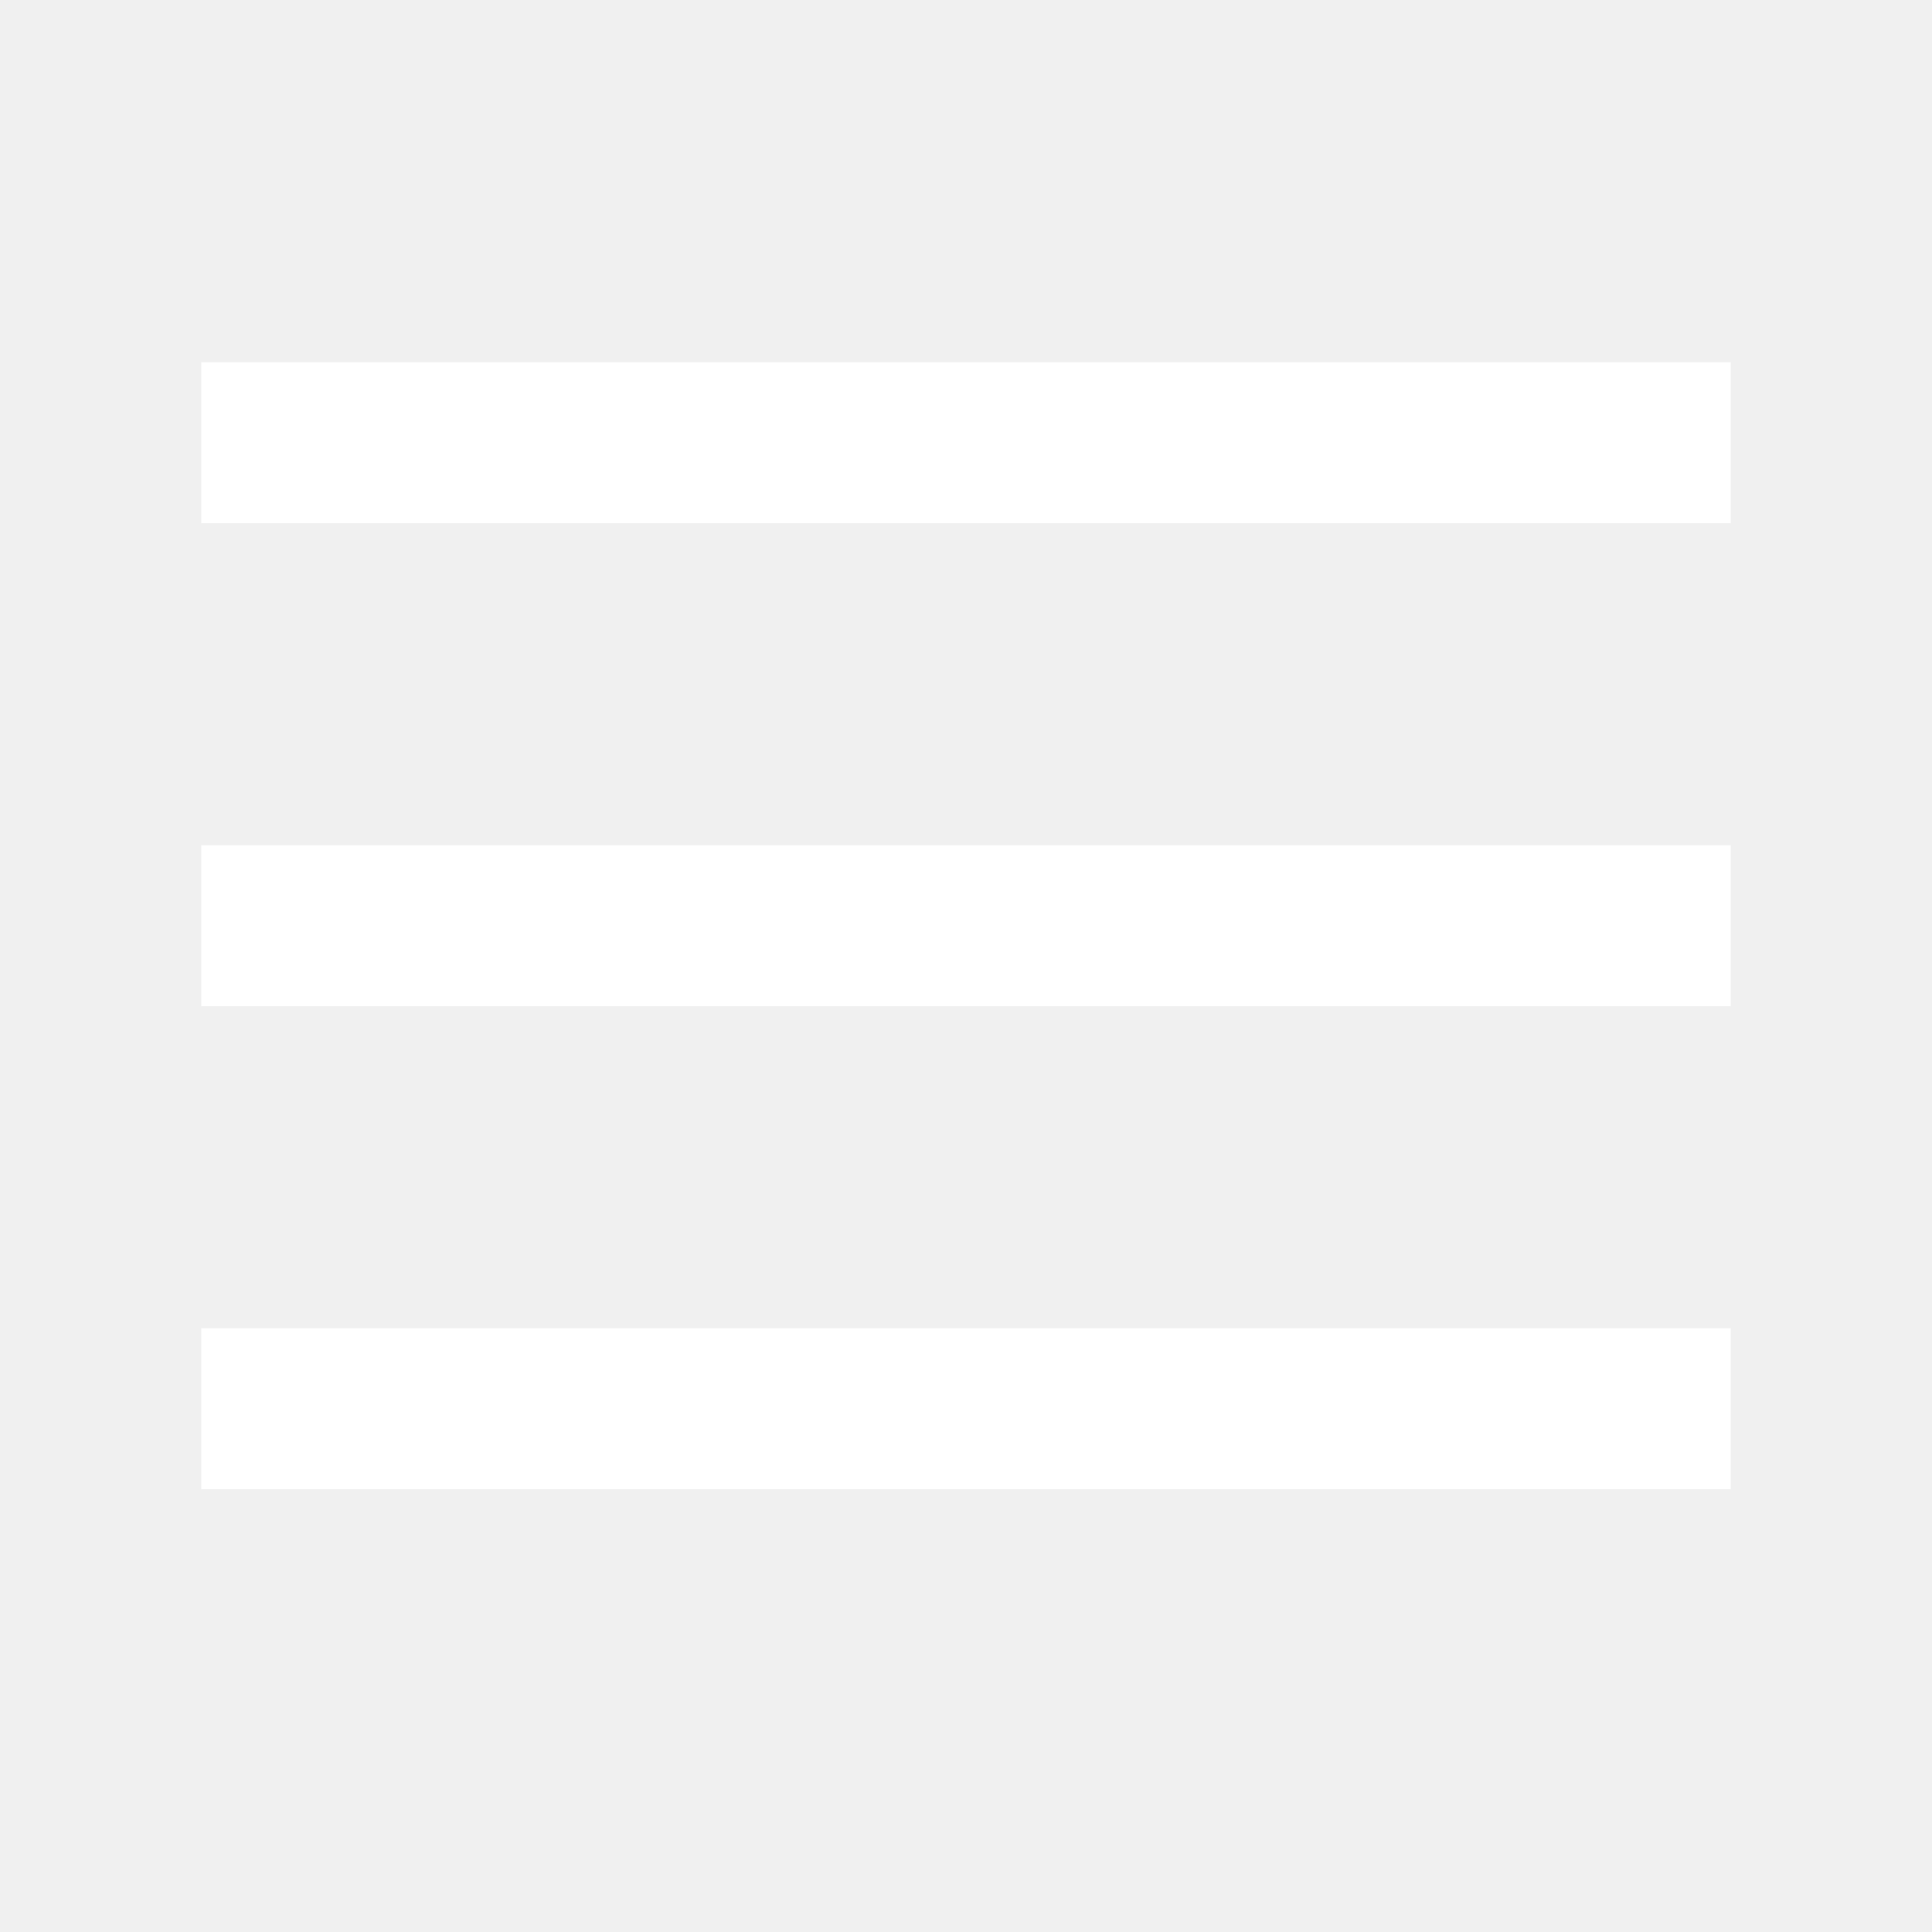
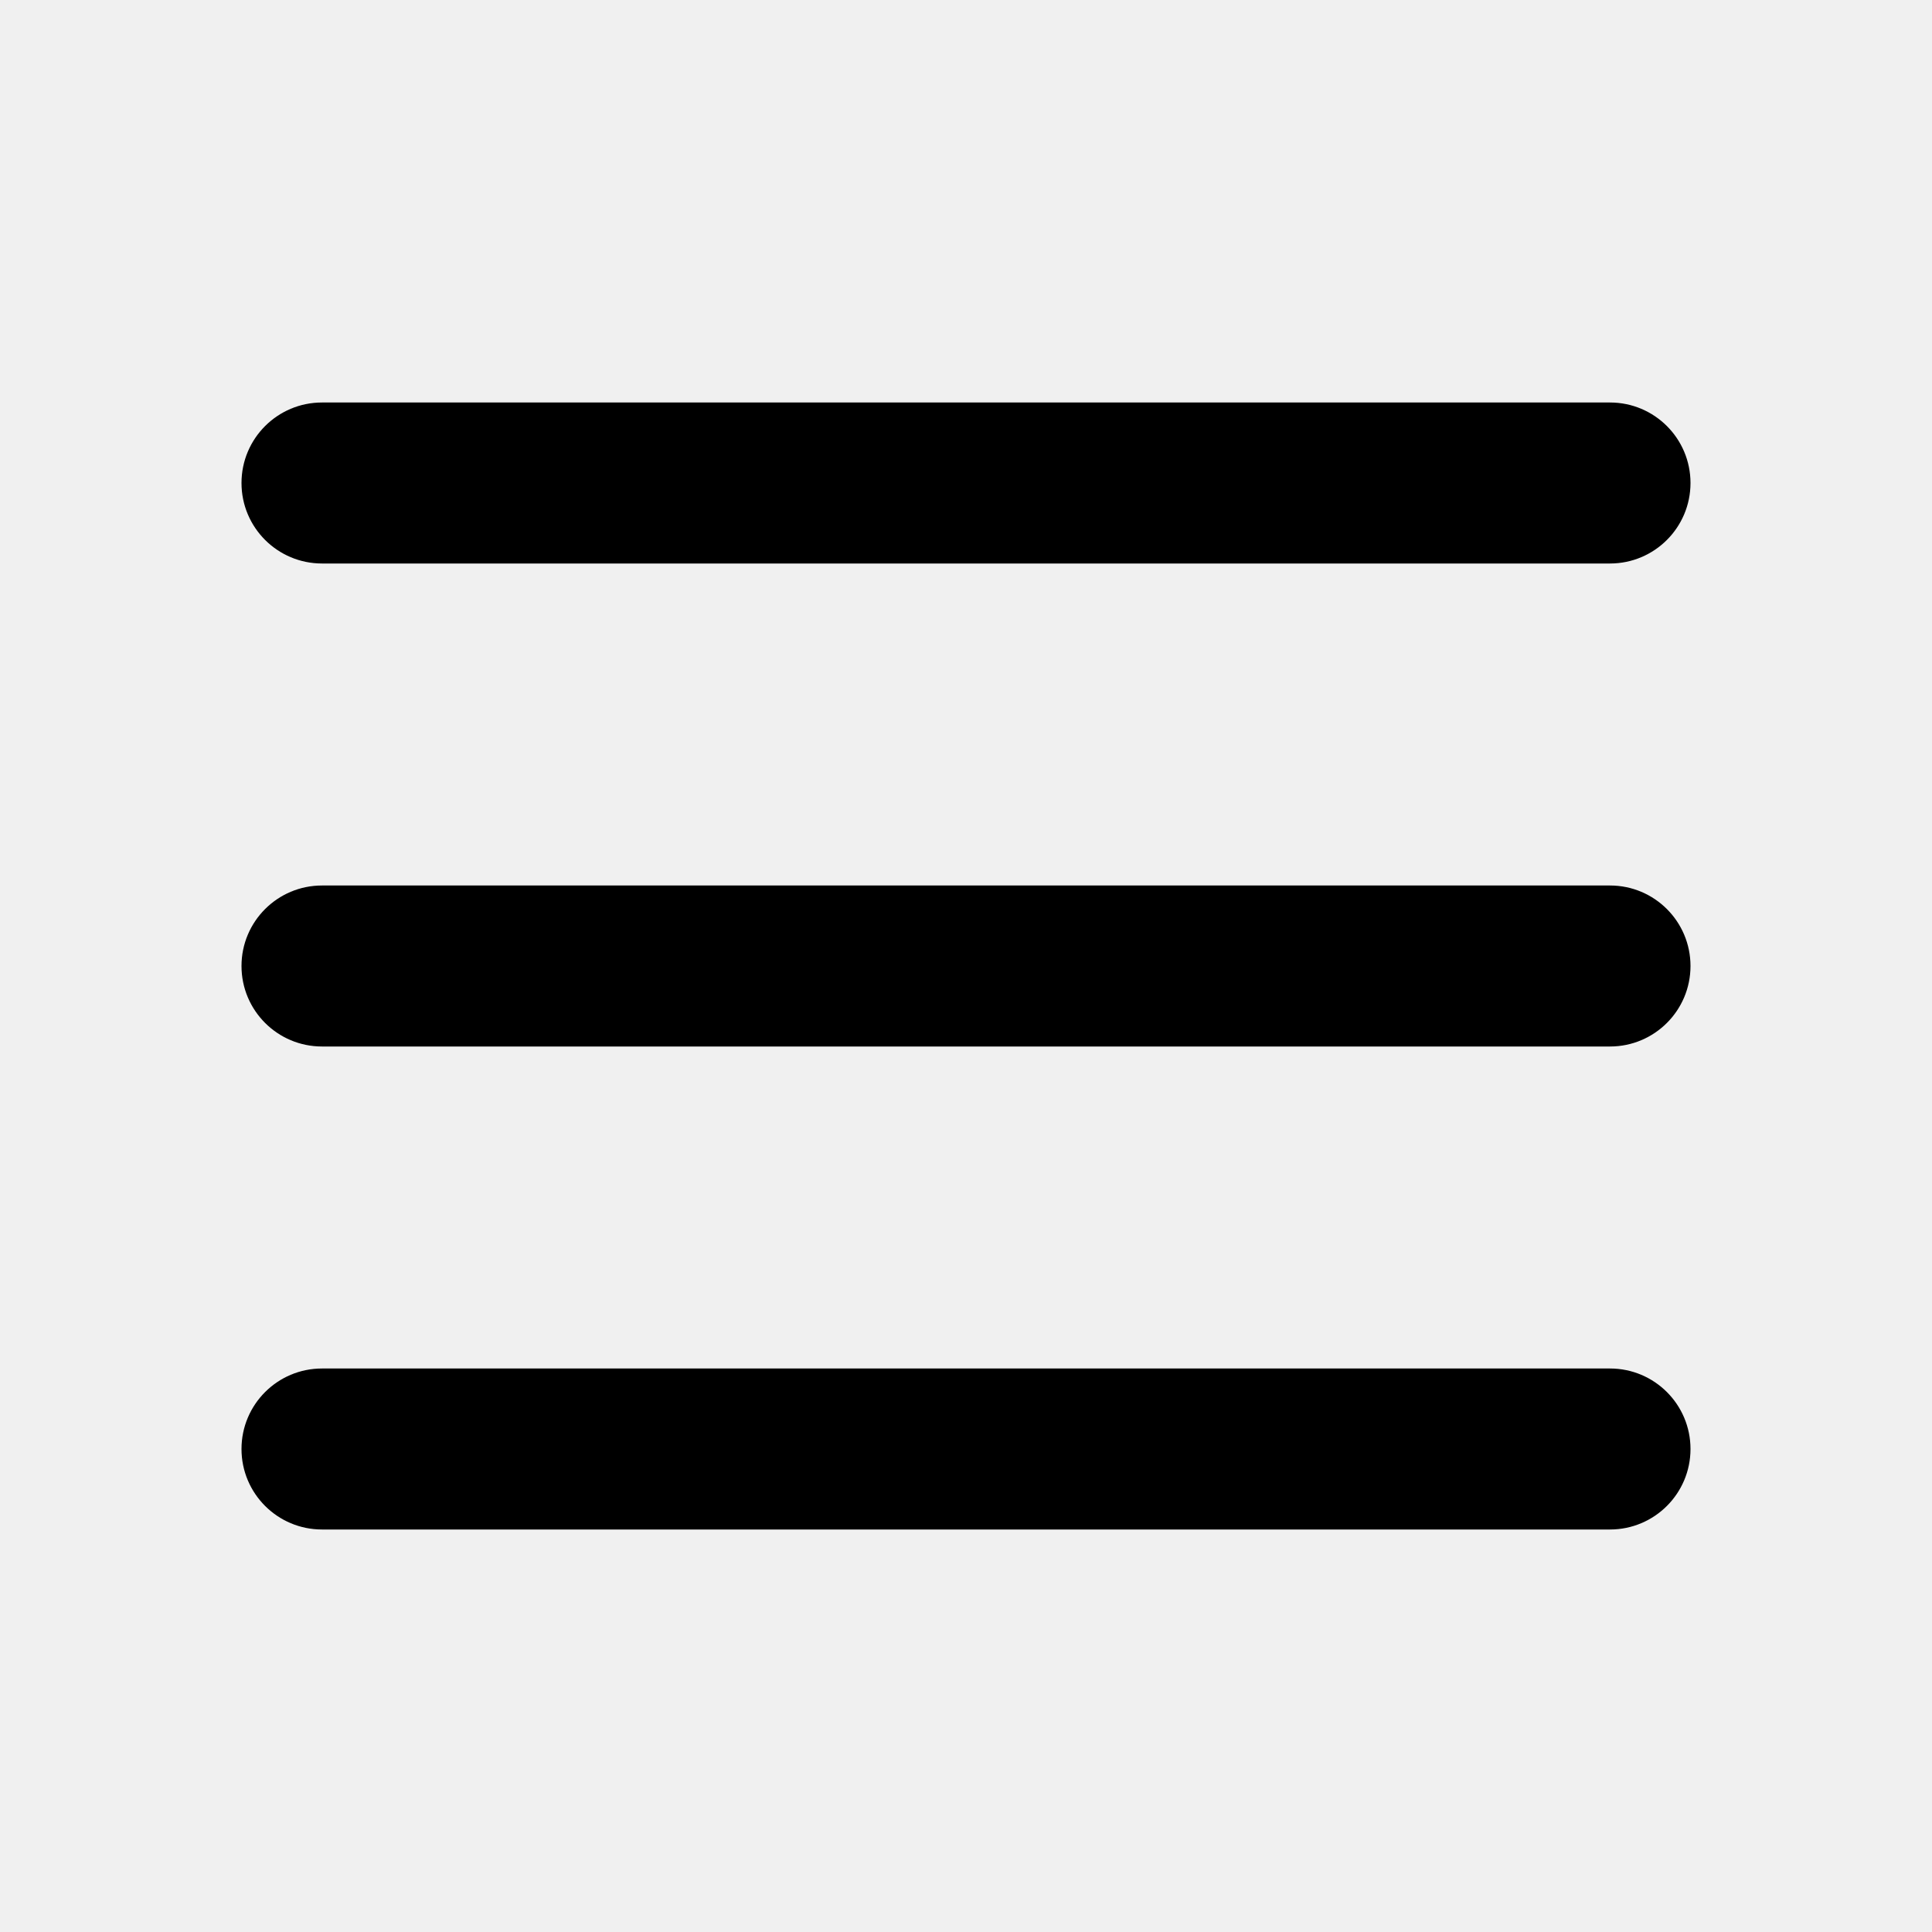
- <svg xmlns="http://www.w3.org/2000/svg" viewBox="0 0 24 24" preserveAspectRatio="xMidYMid meet" focusable="false" class="style-scope yt-icon" style="pointer-events: none; display: block; width: 100%; height: 100%;">
-   <g class="style-scope yt-icon">
-     <path stroke="white" d="M21,6H3V5h18V6z M21,11H3v1h18V11z M21,17H3v1h18V17z" class="style-scope yt-icon" />
-   </g>
+ <svg xmlns="http://www.w3.org/2000/svg" height="24" viewBox="0 0 24 24" width="24" focusable="false" aria-hidden="true" style="pointer-events: none; display: inherit; width: 100%; height: 100%;">
+   <path d="M20 5H4a1 1 0 000 2h16a1 1 0 100-2Zm0 6H4a1 1 0 000 2h16a1 1 0 000-2Zm0 6H4a1 1 0 000 2h16a1 1 0 000-2Z" />
</svg>
